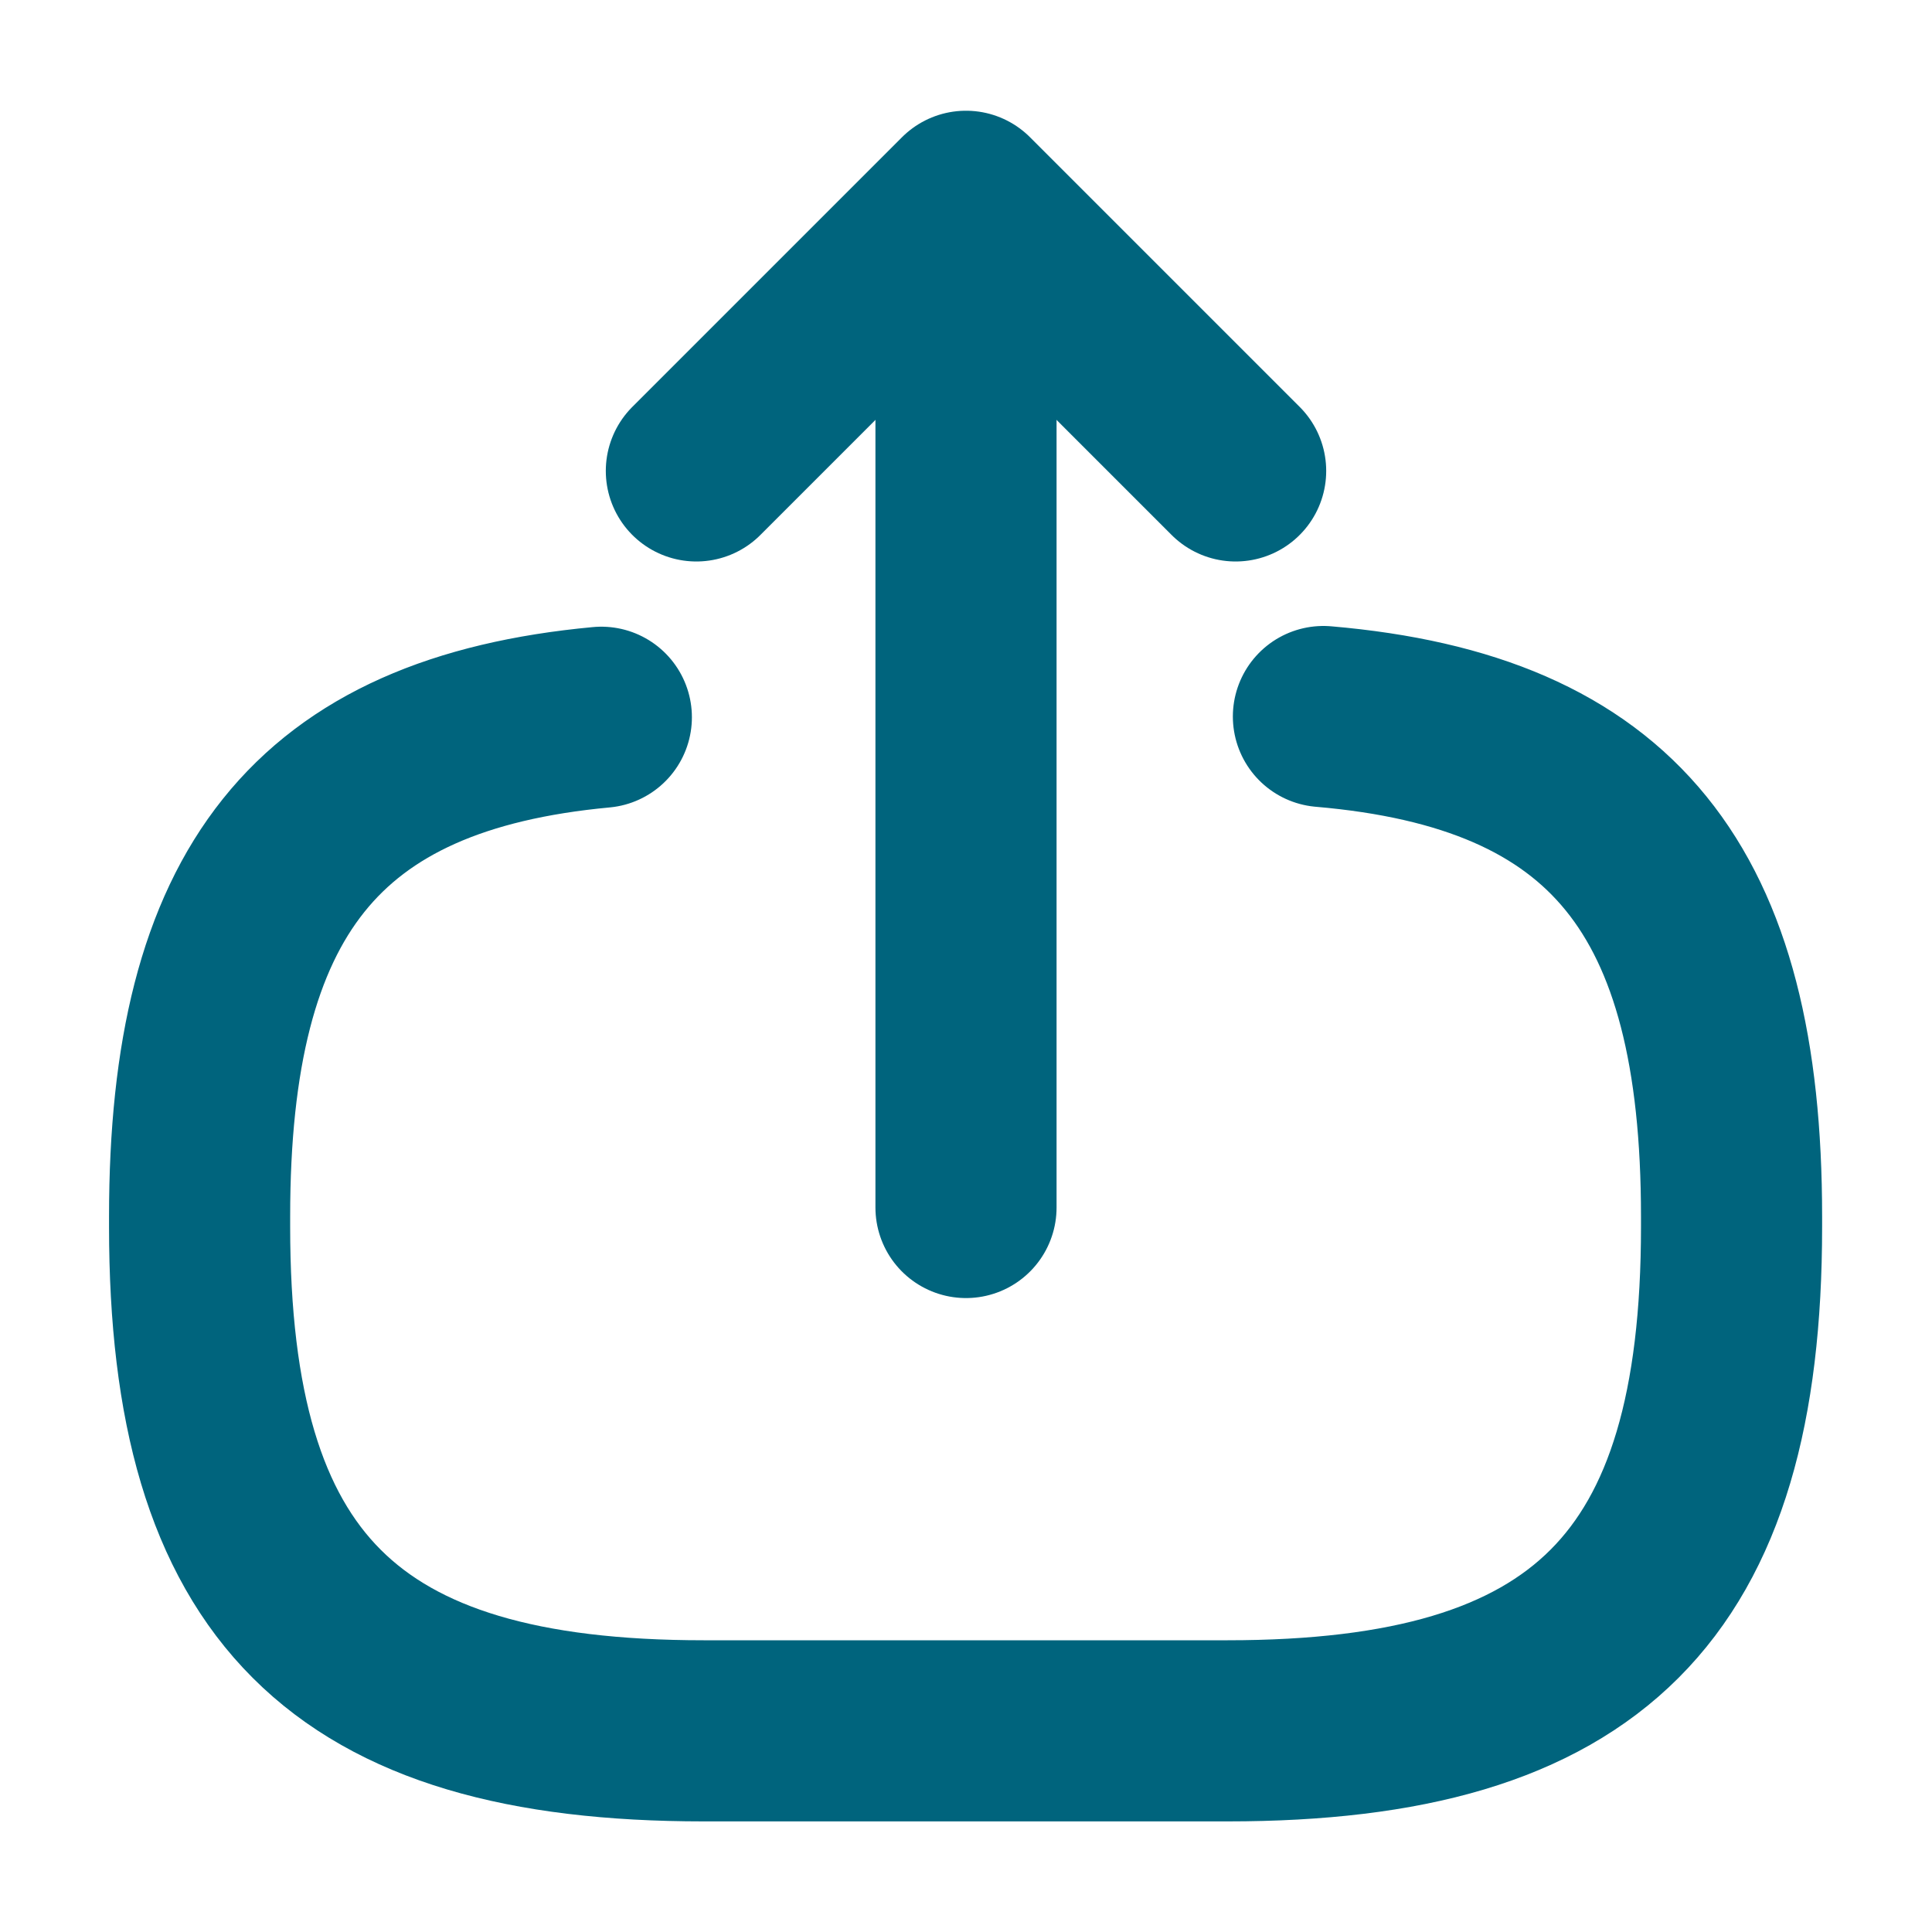
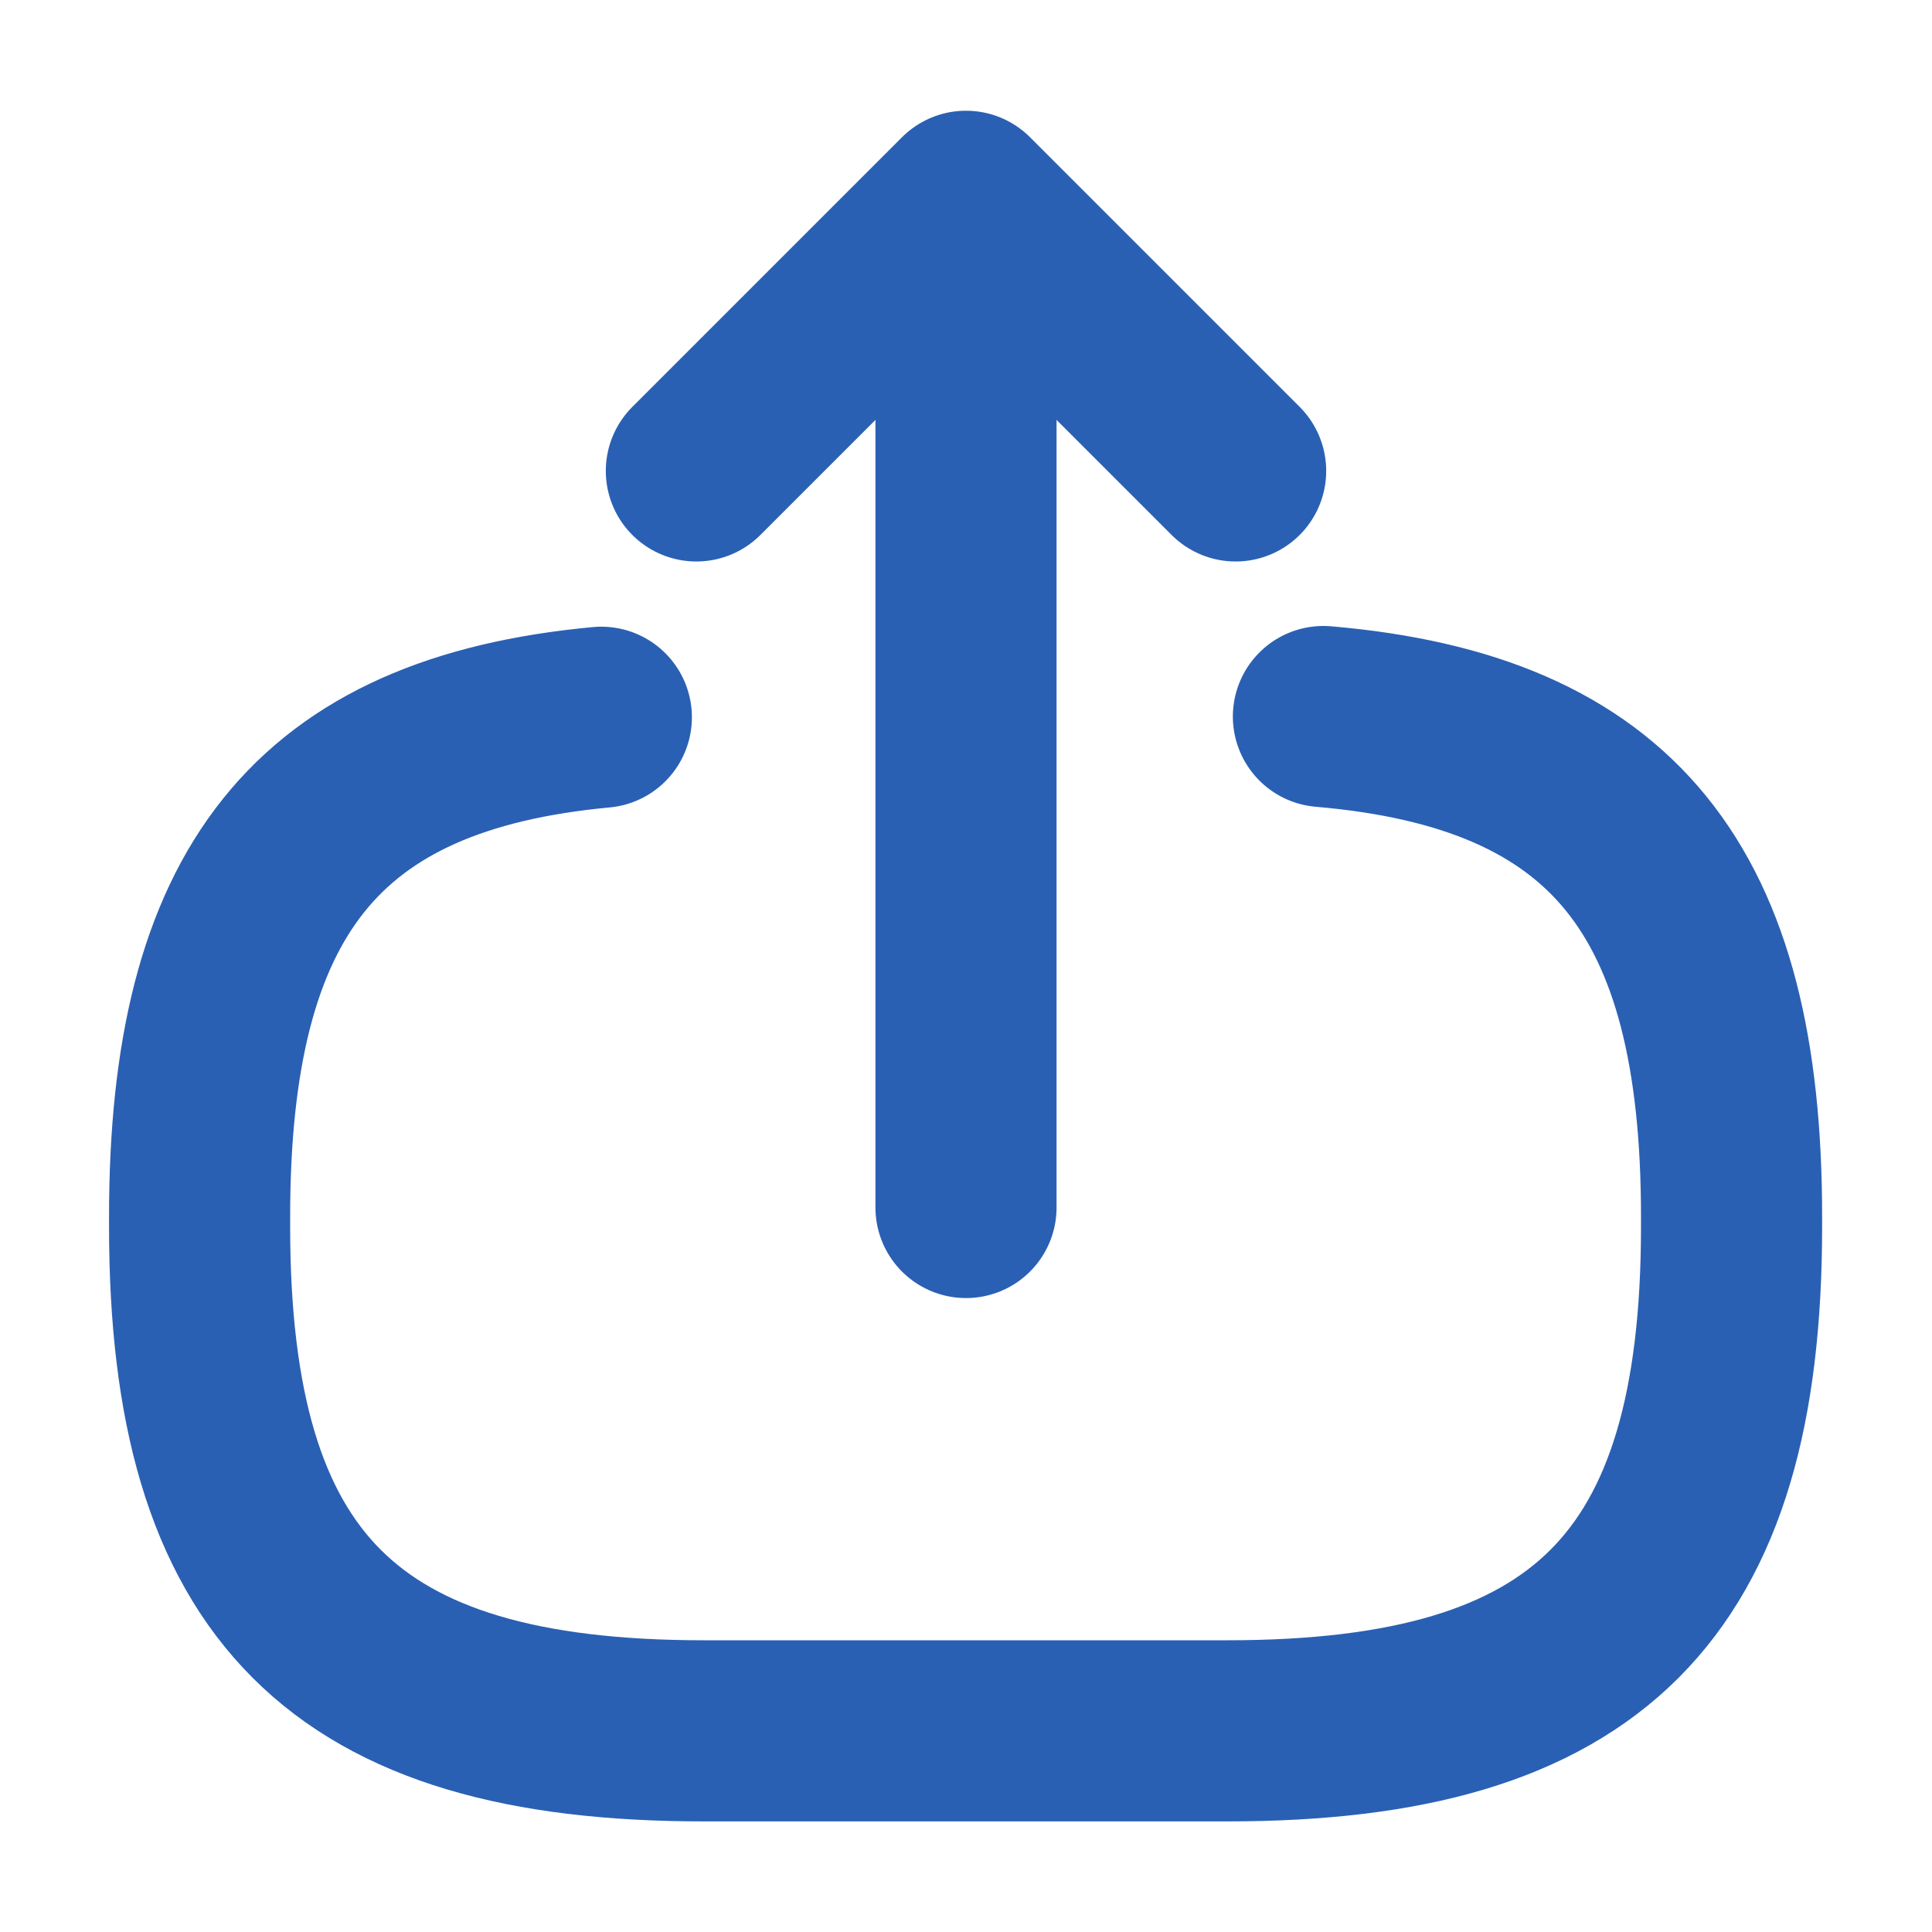
<svg xmlns="http://www.w3.org/2000/svg" width="16" height="16" viewBox="0 0 16 16" fill="none">
-   <path d="M10.96 5.934C13.36 6.14 14.34 7.374 14.34 10.074V10.16C14.34 13.14 13.147 14.334 10.167 14.334H5.827C2.847 14.334 1.653 13.14 1.653 10.16V10.074C1.653 7.394 2.62 6.16 4.98 5.94" stroke="#00647D" stroke-width="1.5" stroke-linecap="round" stroke-linejoin="round" />
-   <path d="M8 10V2.413" stroke="#00647D" stroke-width="1.5" stroke-linecap="round" stroke-linejoin="round" />
-   <path d="M10.233 3.9L8 1.667L5.767 3.9" stroke="#00647D" stroke-width="1.5" stroke-linecap="round" stroke-linejoin="round" />
+   <path d="M10.96 5.934C13.36 6.14 14.34 7.374 14.34 10.074V10.16C14.34 13.14 13.147 14.334 10.167 14.334H5.827C2.847 14.334 1.653 13.14 1.653 10.16V10.074C1.653 7.394 2.62 6.16 4.98 5.94" stroke="#2a60b3" stroke-width="1.5" stroke-linecap="round" stroke-linejoin="round" />
+   <path d="M8 10V2.413" stroke="#2a60b3" stroke-width="1.5" stroke-linecap="round" stroke-linejoin="round" />
+   <path d="M10.233 3.9L8 1.667L5.767 3.9" stroke="#2a60b3" stroke-width="1.5" stroke-linecap="round" stroke-linejoin="round" />
</svg>
